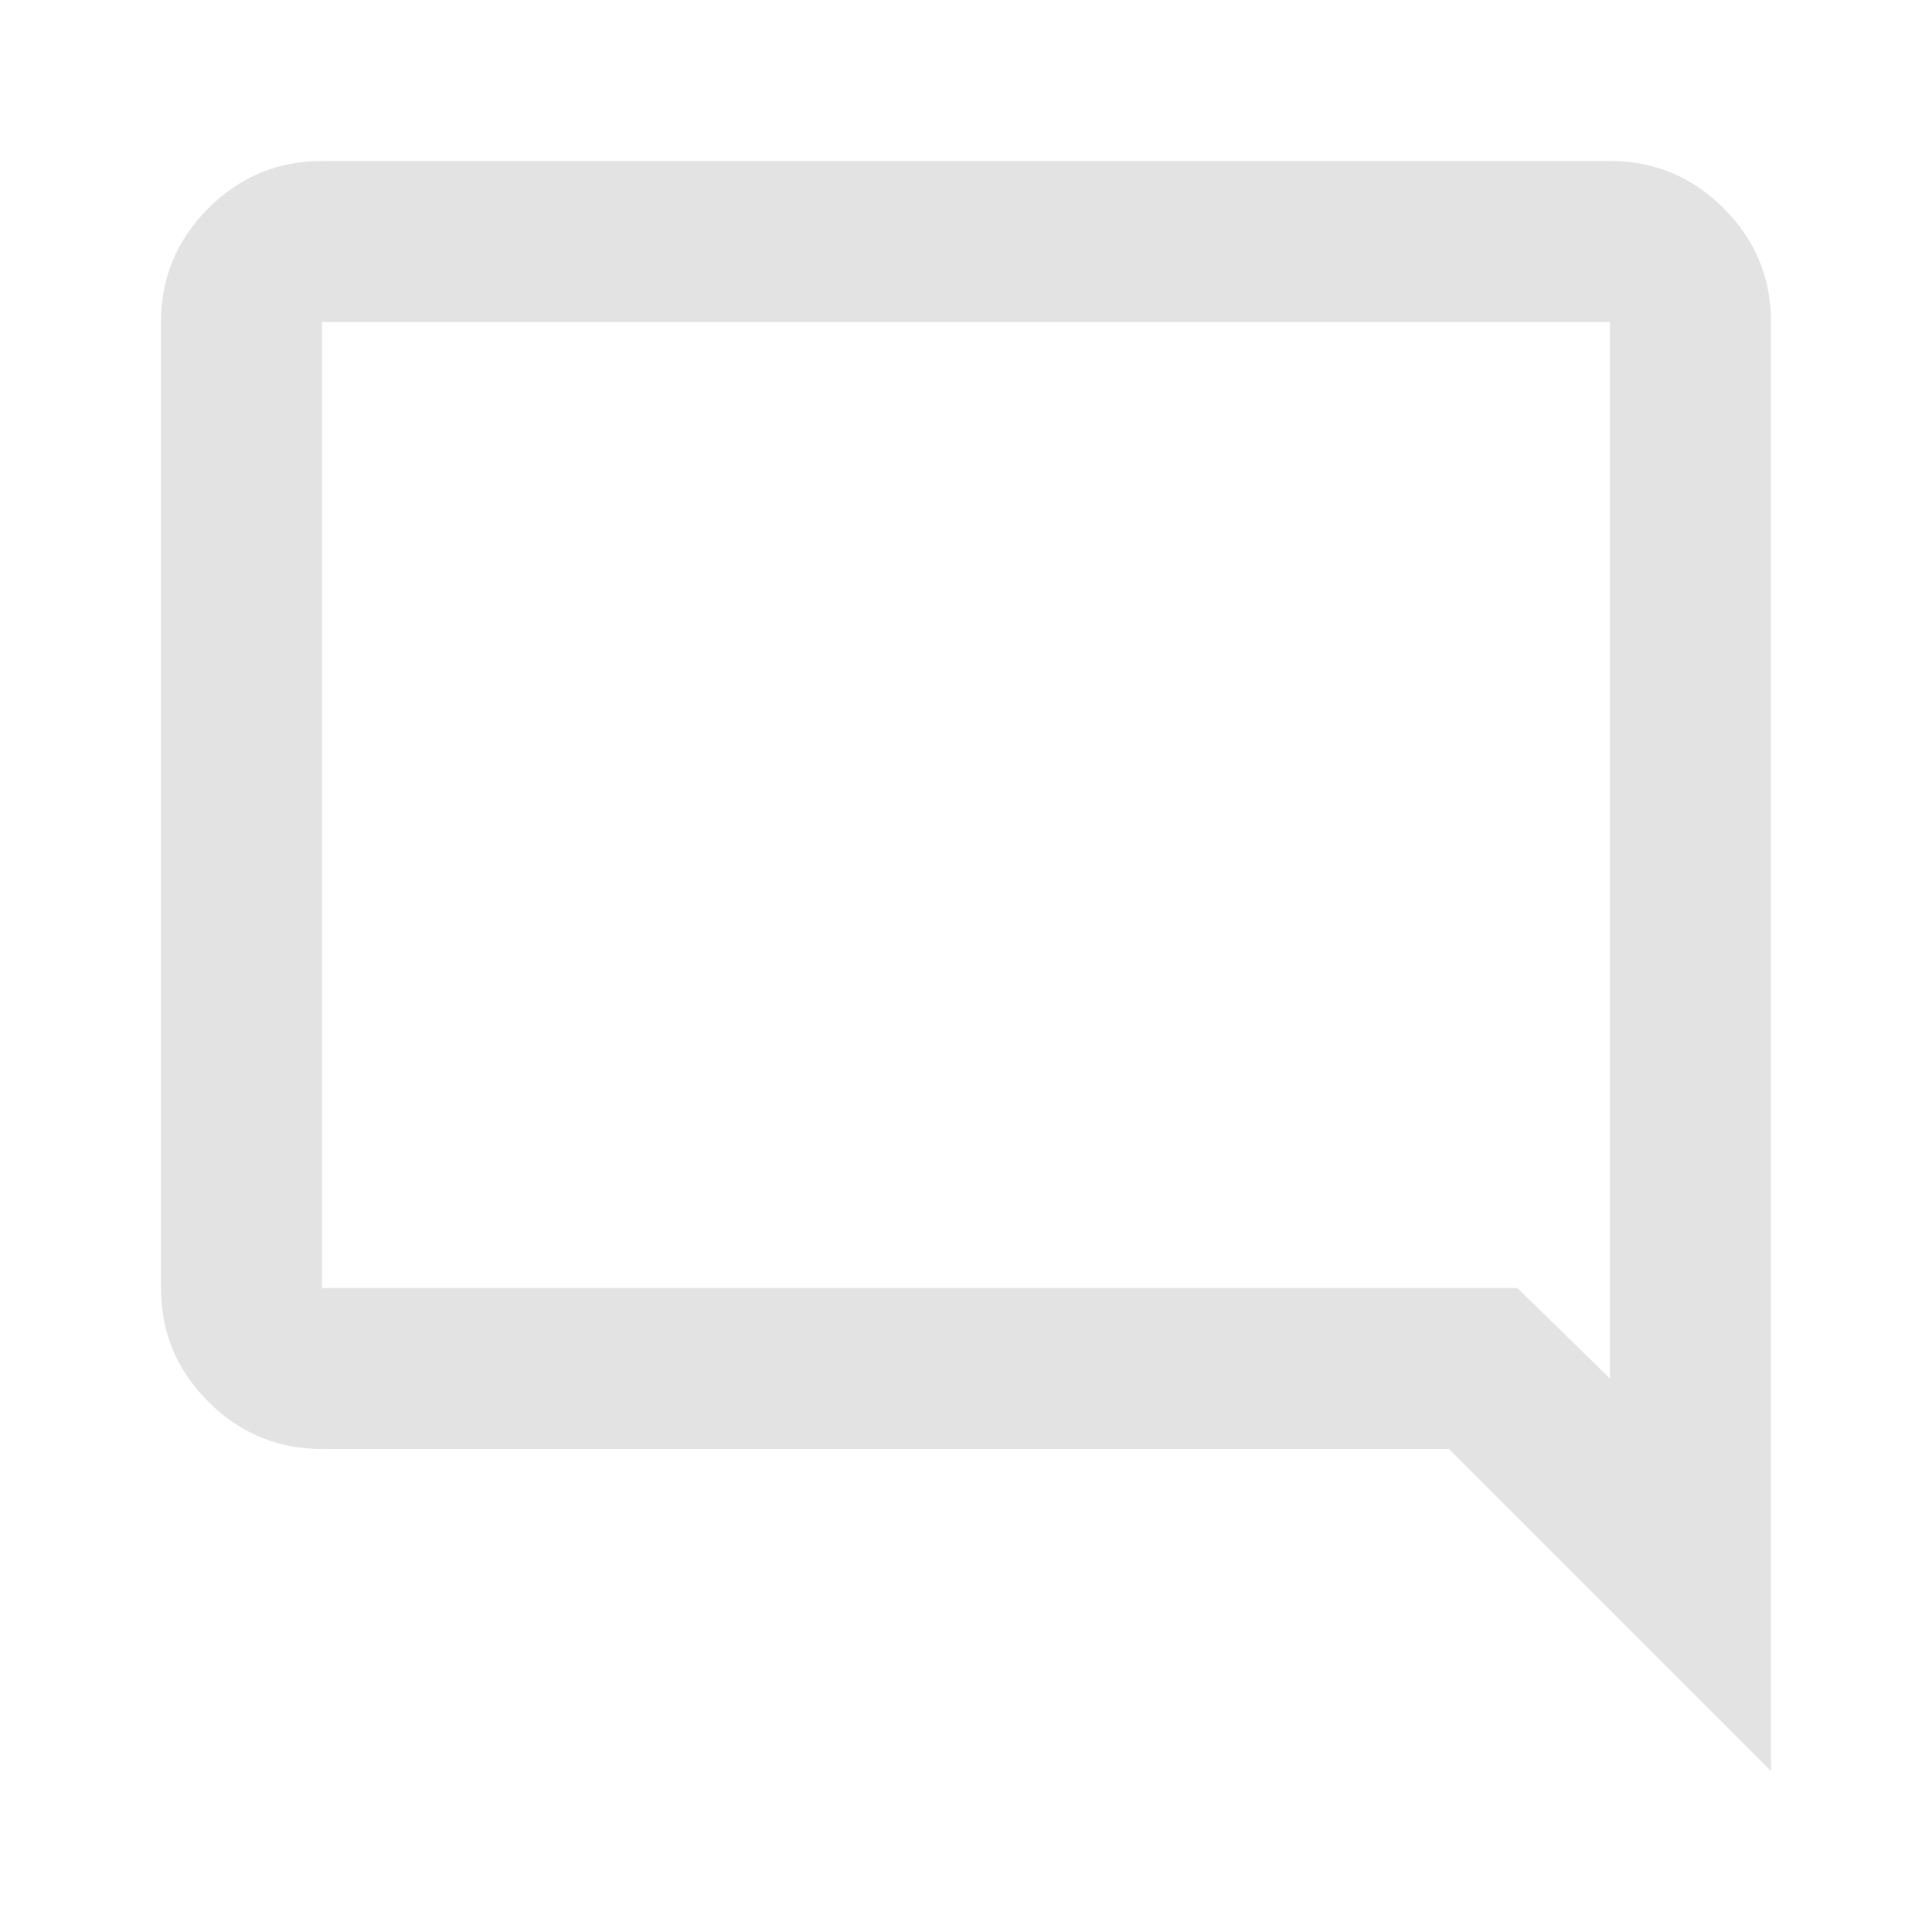
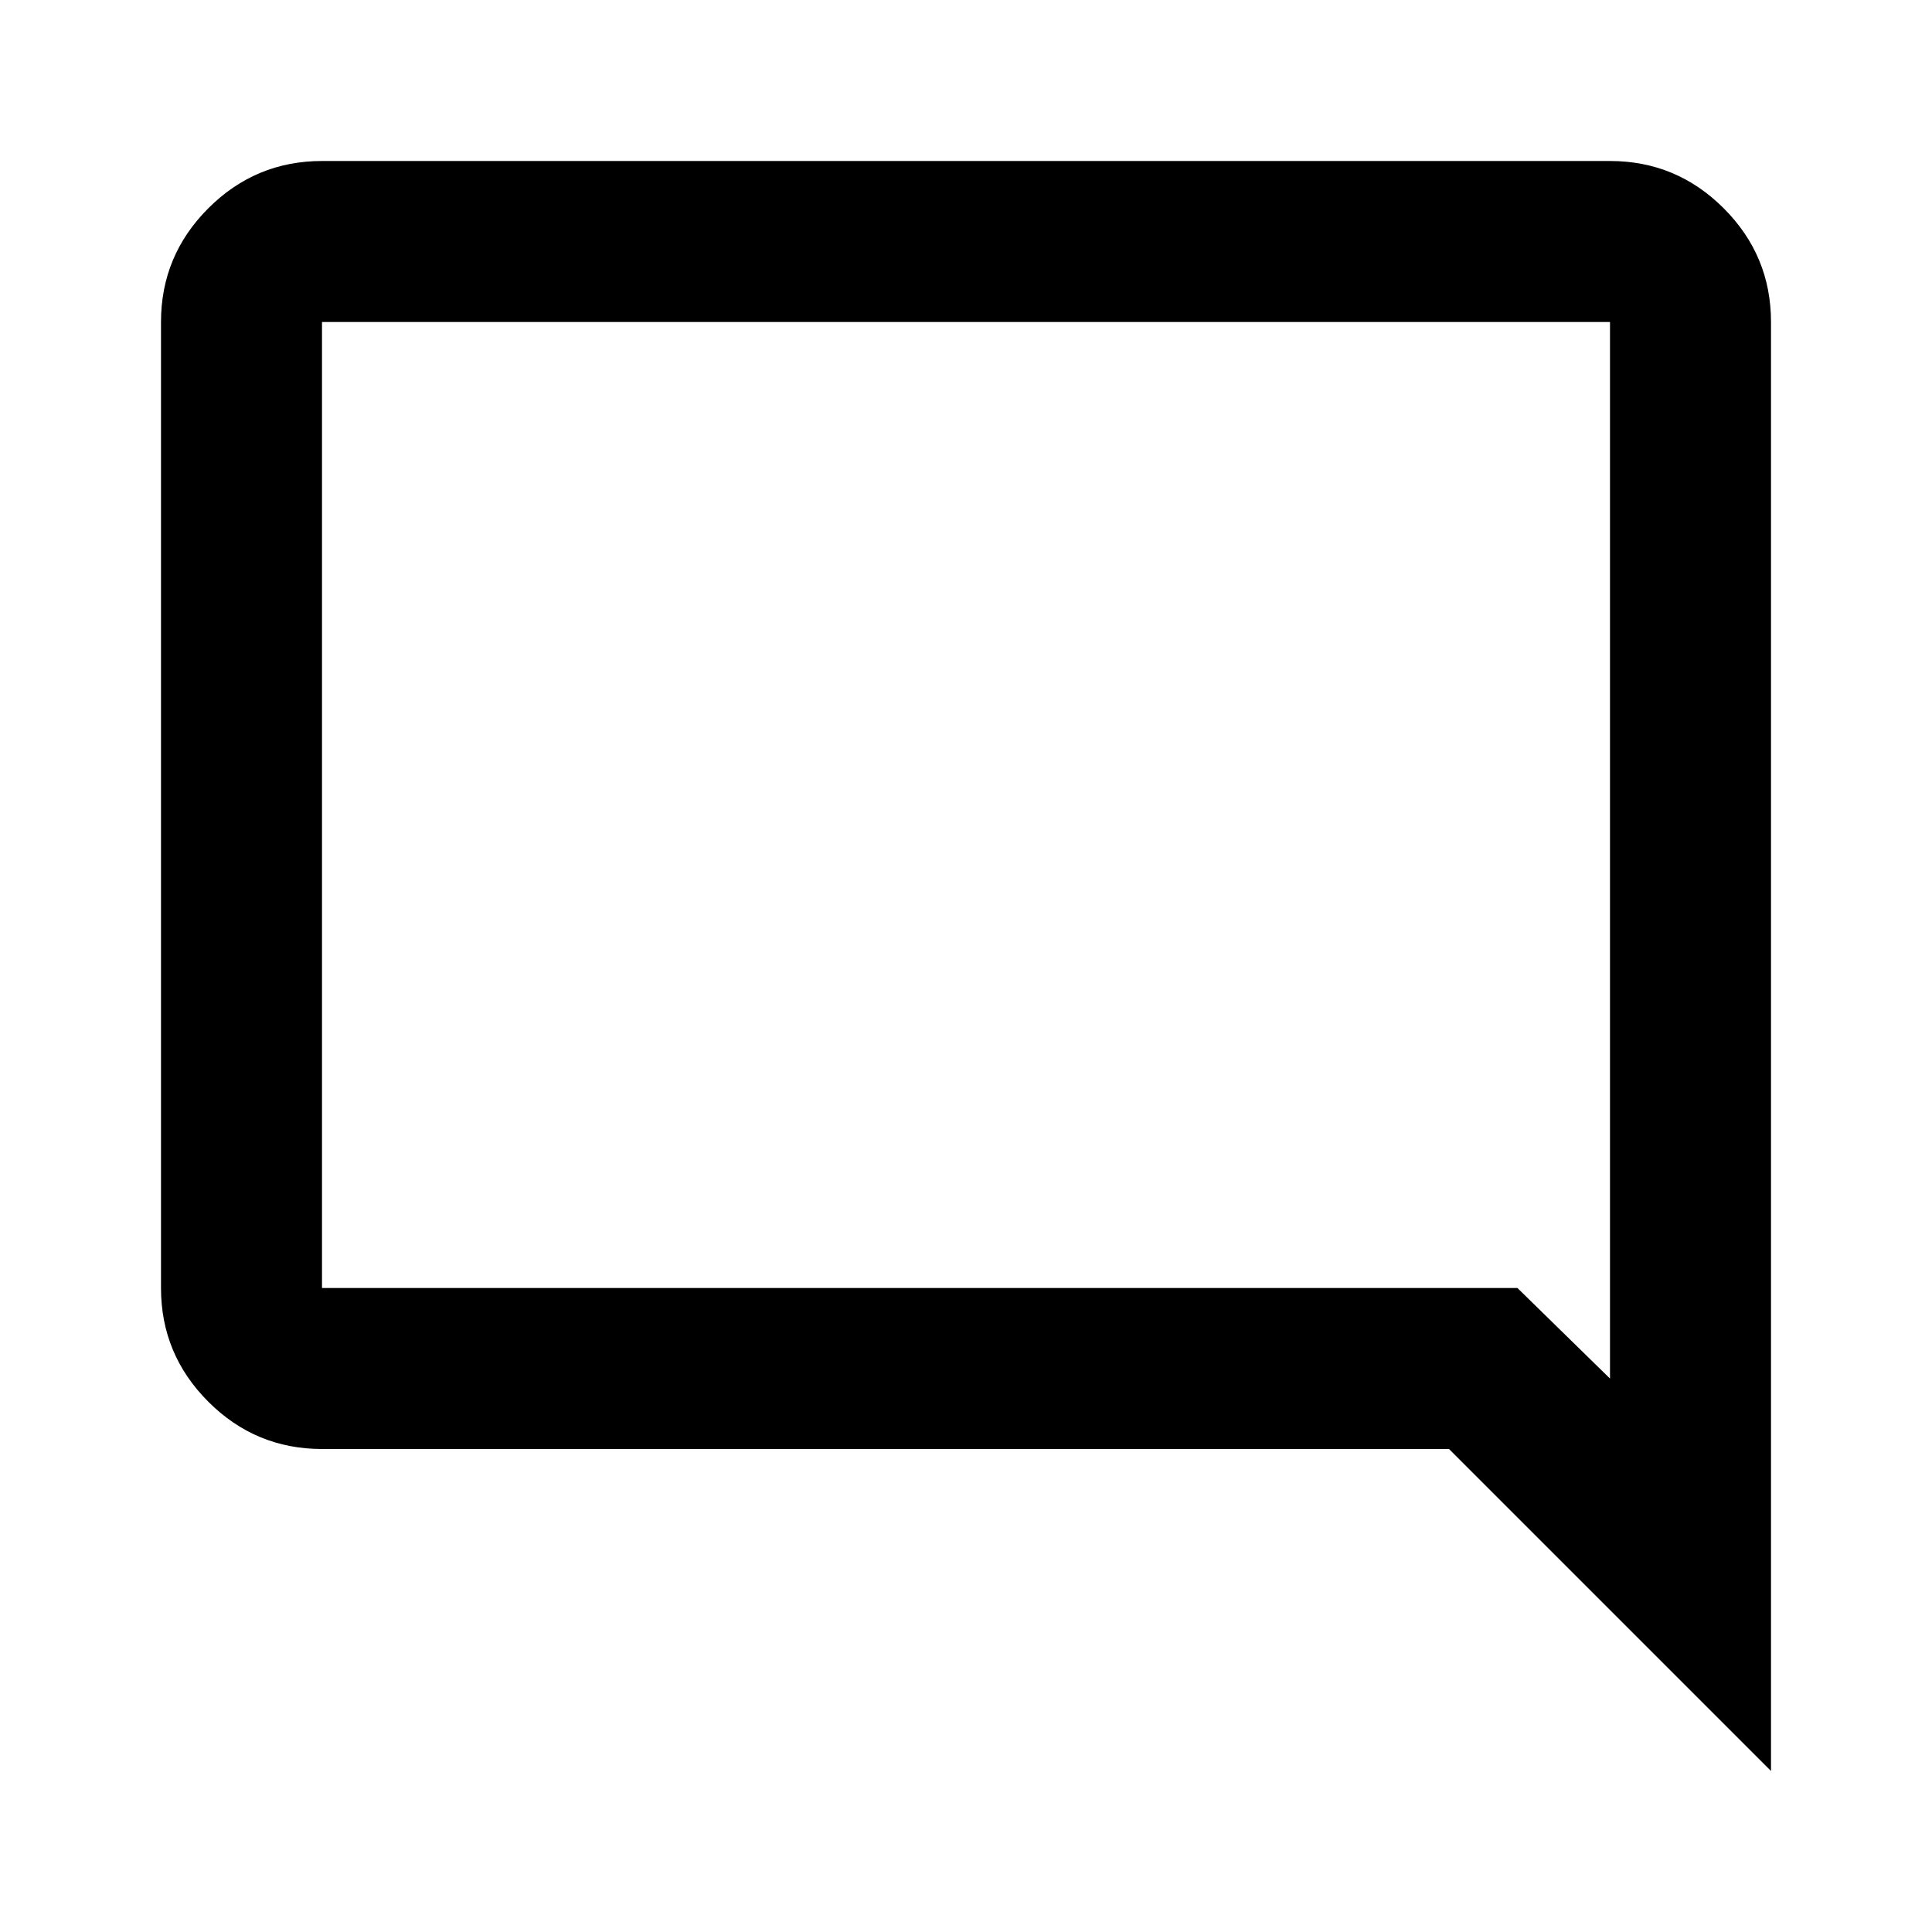
- <svg xmlns="http://www.w3.org/2000/svg" height="24px" viewBox="0 -960 960 960" width="24px" fill="#e3e3e3">
+ <svg xmlns="http://www.w3.org/2000/svg" height="24px" viewBox="0 -960 960 960" width="24px" fill="#000000">
  <path d="M880-80 720-240H160q-33 0-56.5-23.5T80-320v-480q0-33 23.5-56.5T160-880h640q33 0 56.5 23.5T880-800v720ZM160-320h594l46 45v-525H160v480Zm0 0v-480 480Z" />
</svg>
